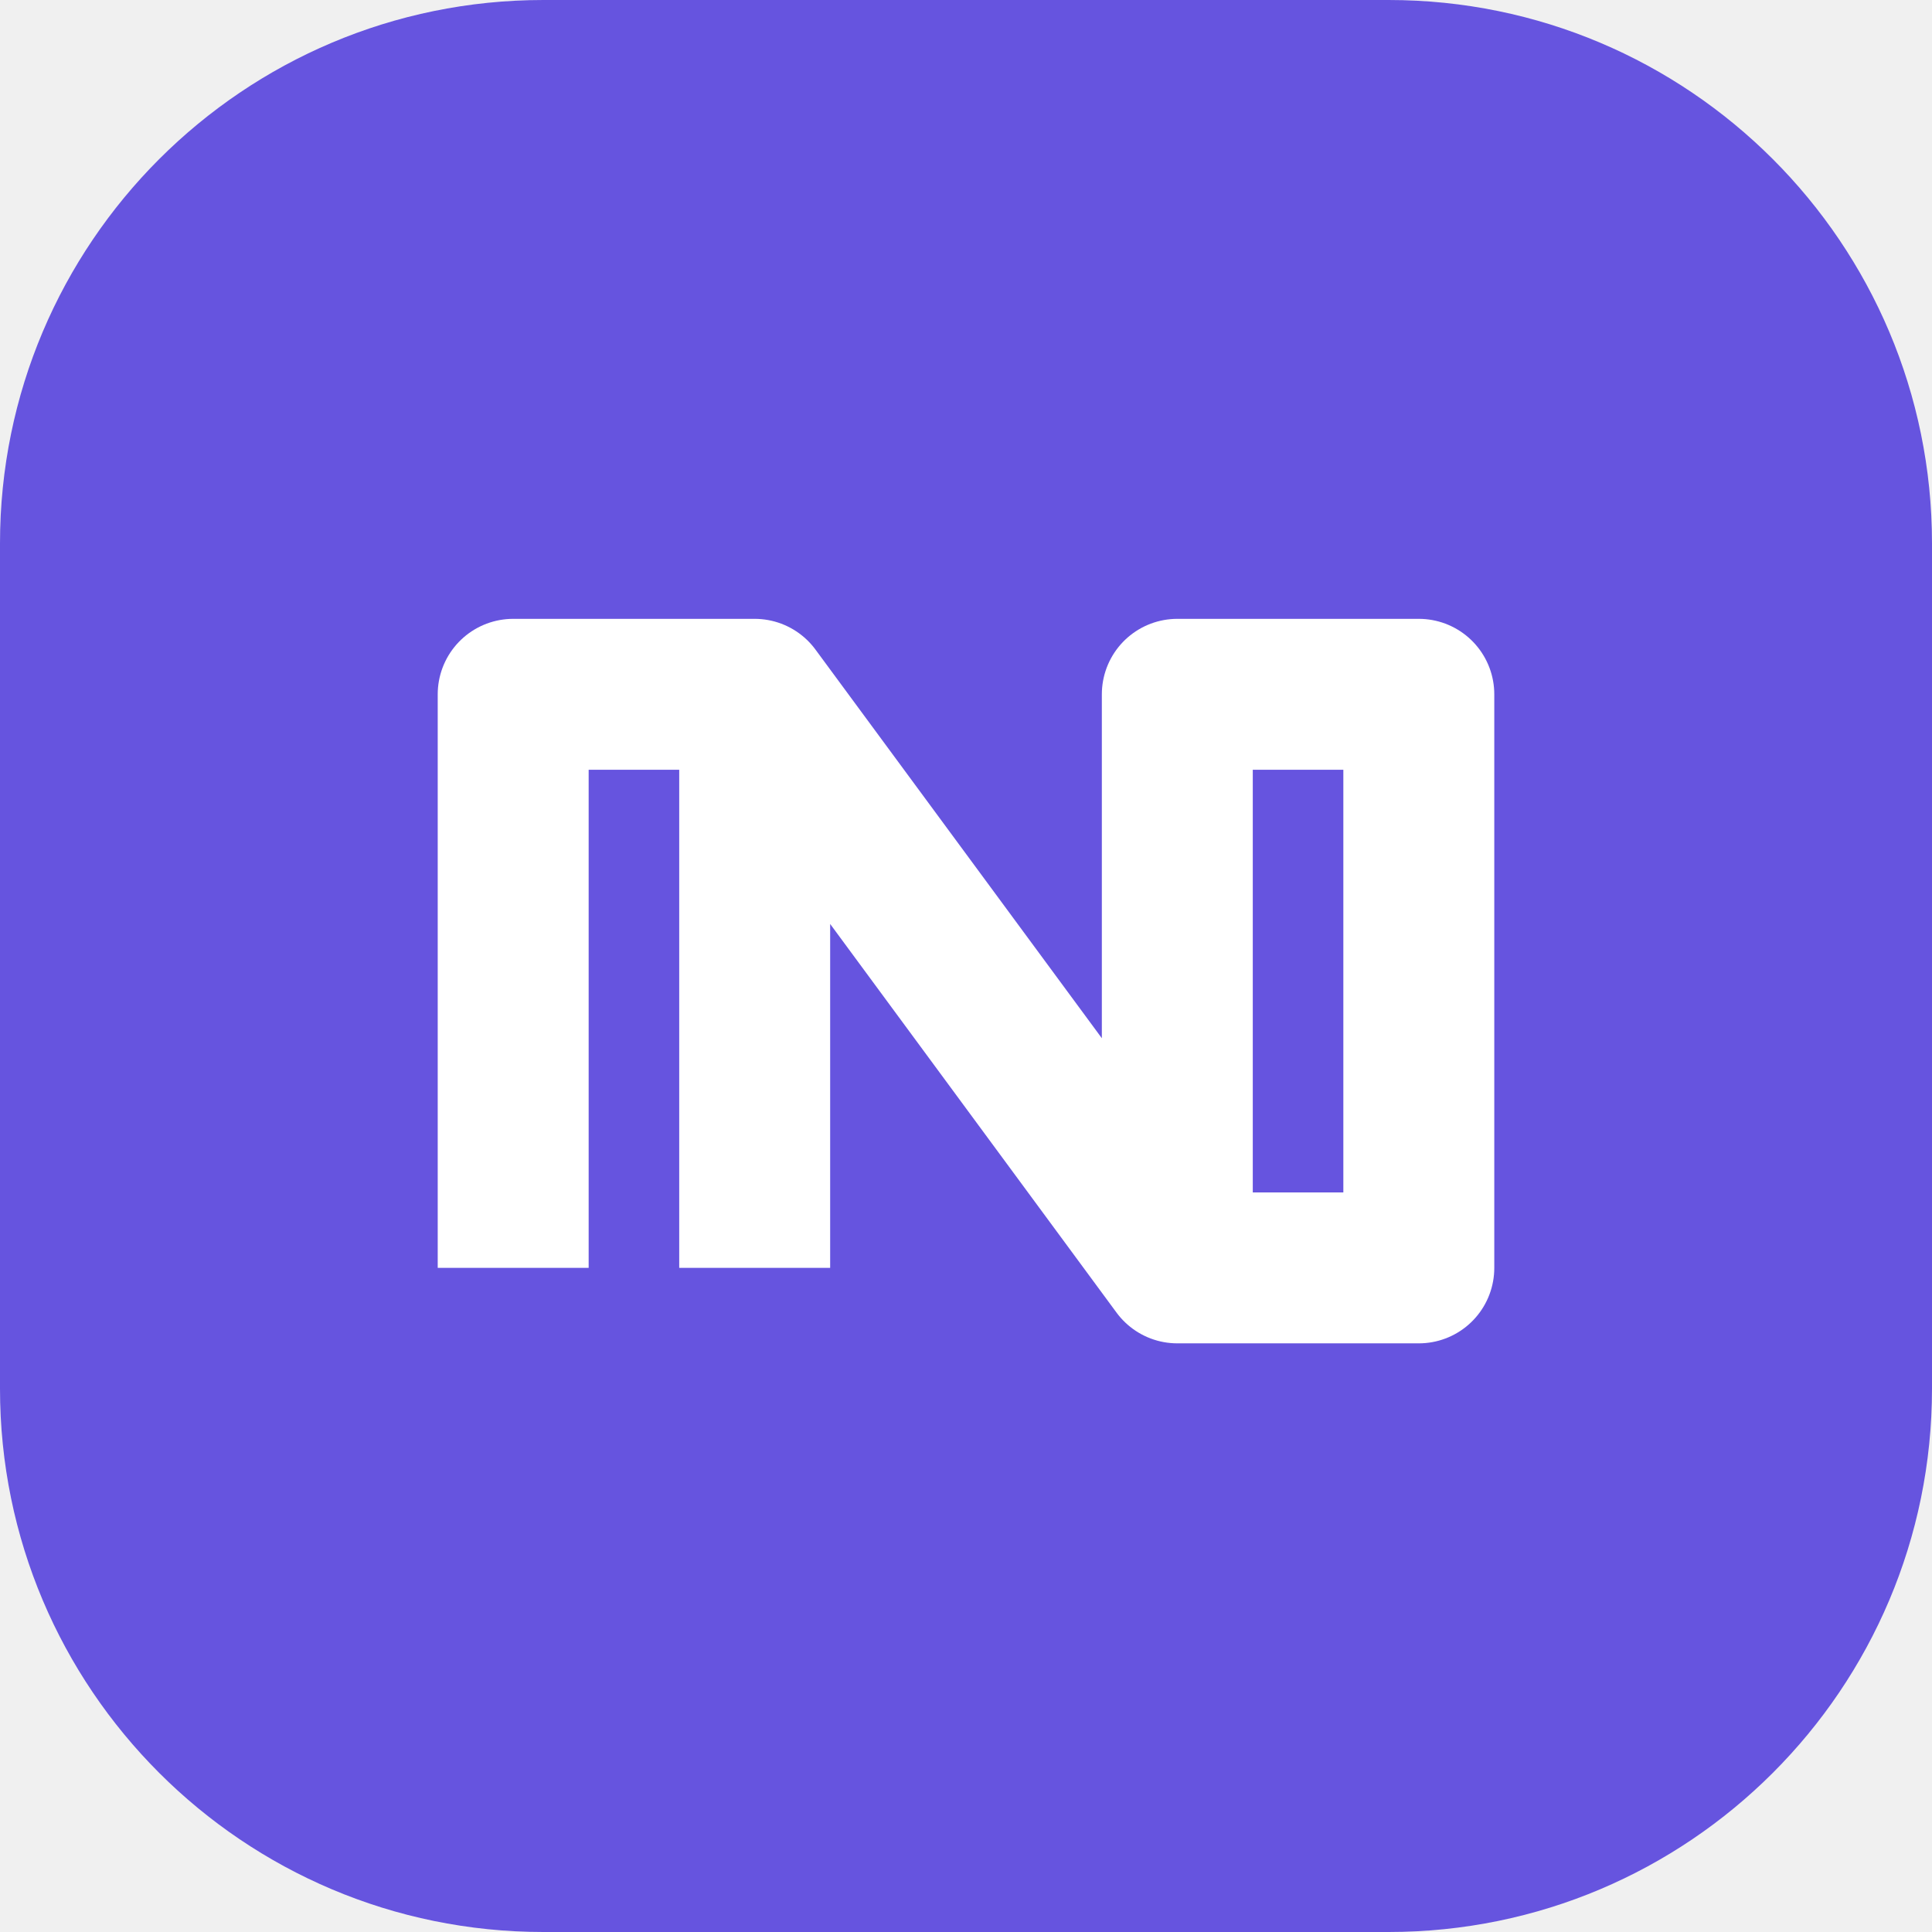
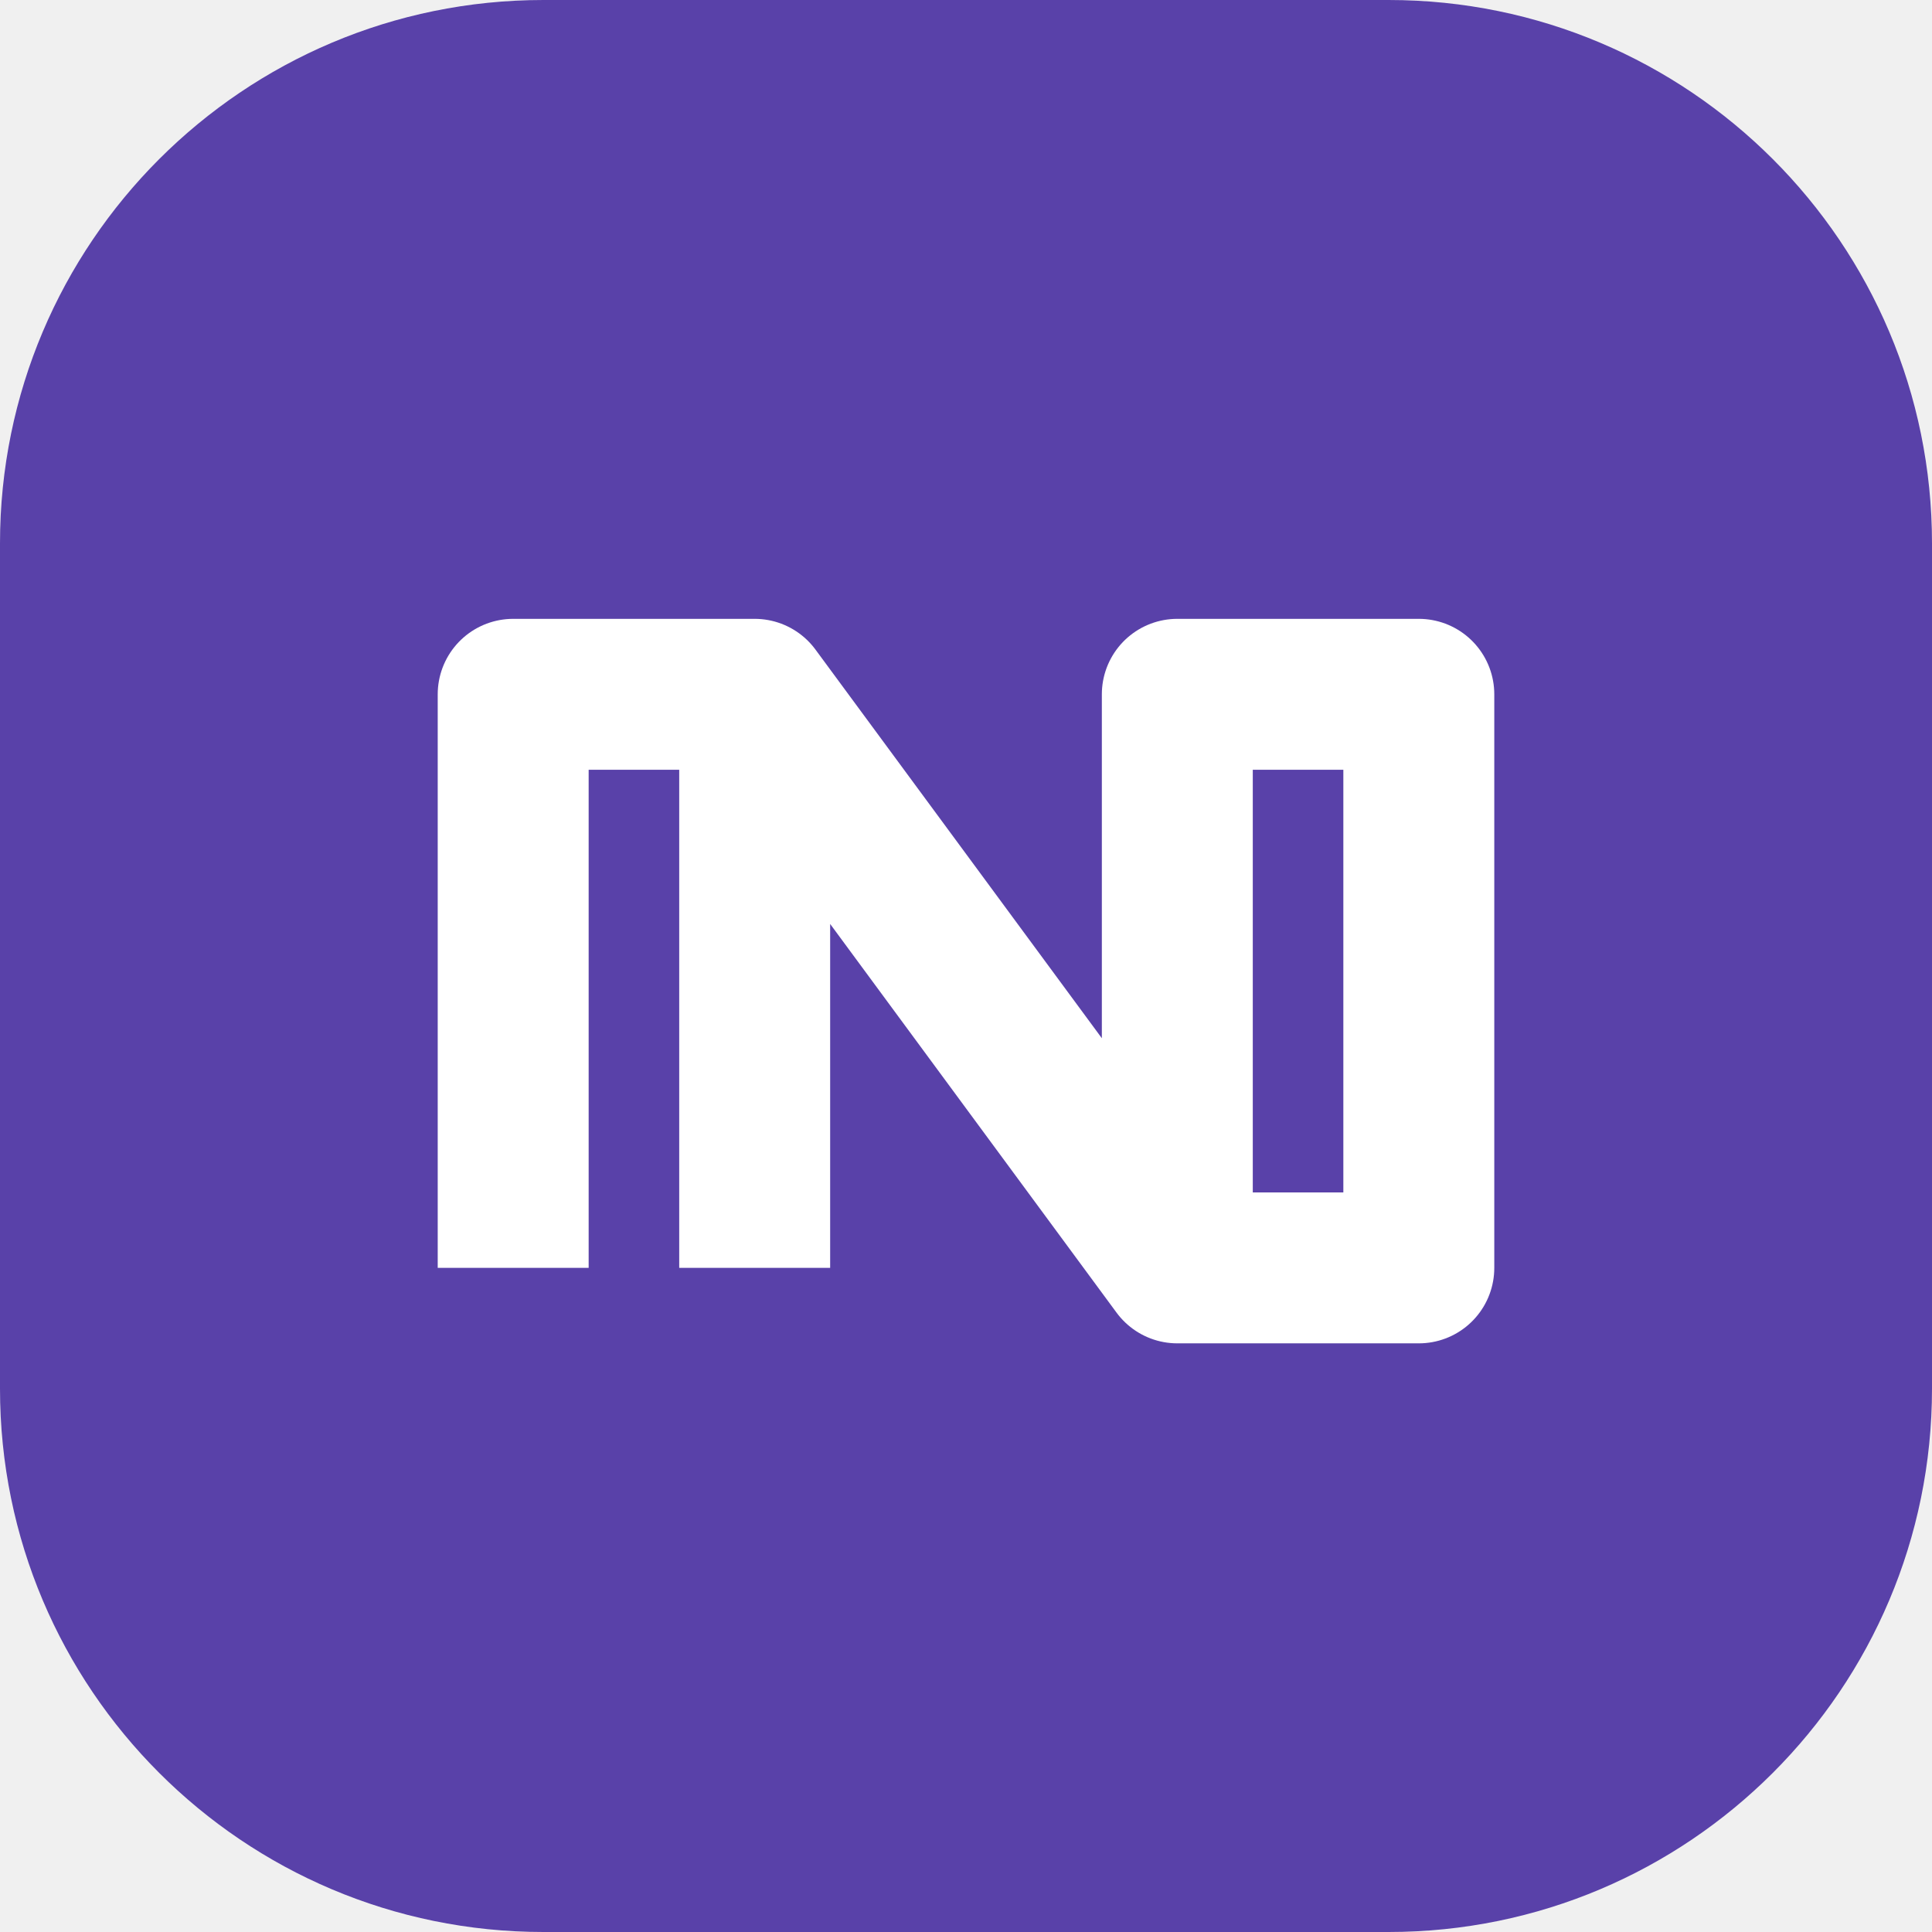
<svg xmlns="http://www.w3.org/2000/svg" viewBox="0 0 64 64">
-   <rect width="64" height="64" rx="18" fill="#6654df" />
+   <rect width="64" height="64" rx="18" fill="#5941A9" />
  <path d="M17 42V23h8l14 19V23h8v19h-8L25 23v19" fill="none" stroke="white" stroke-width="5" stroke-linejoin="round" />
</svg>
